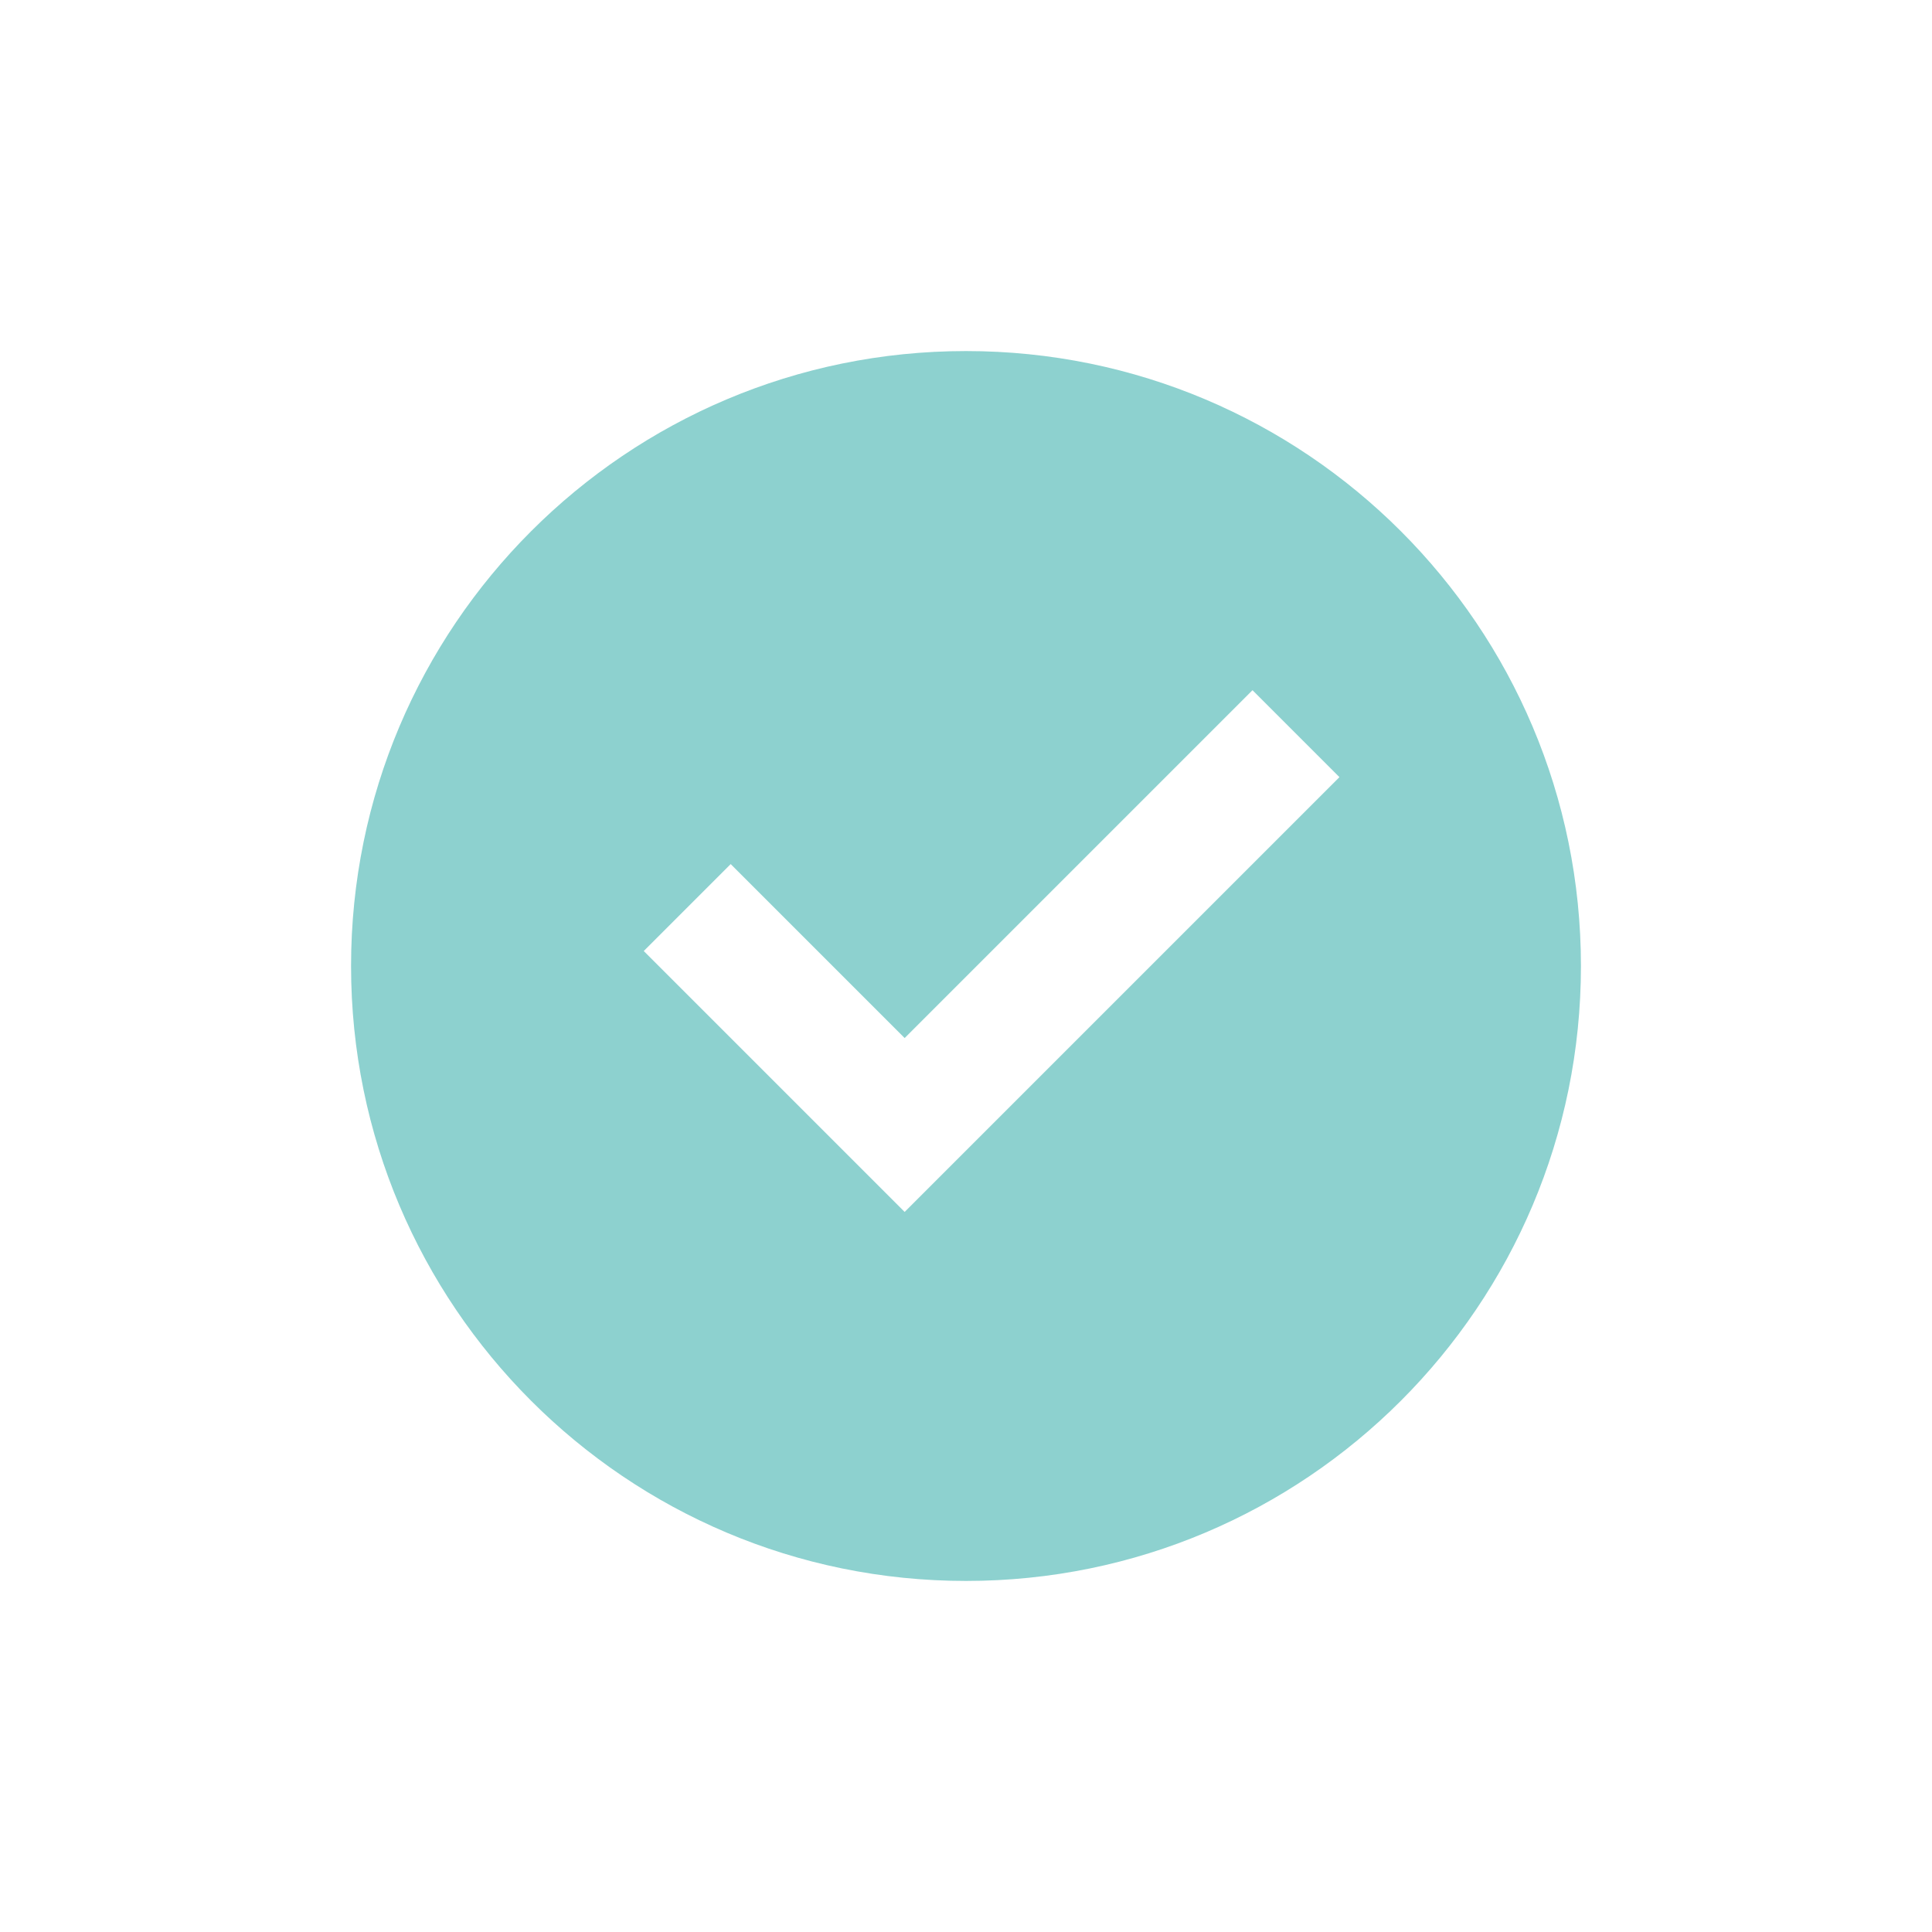
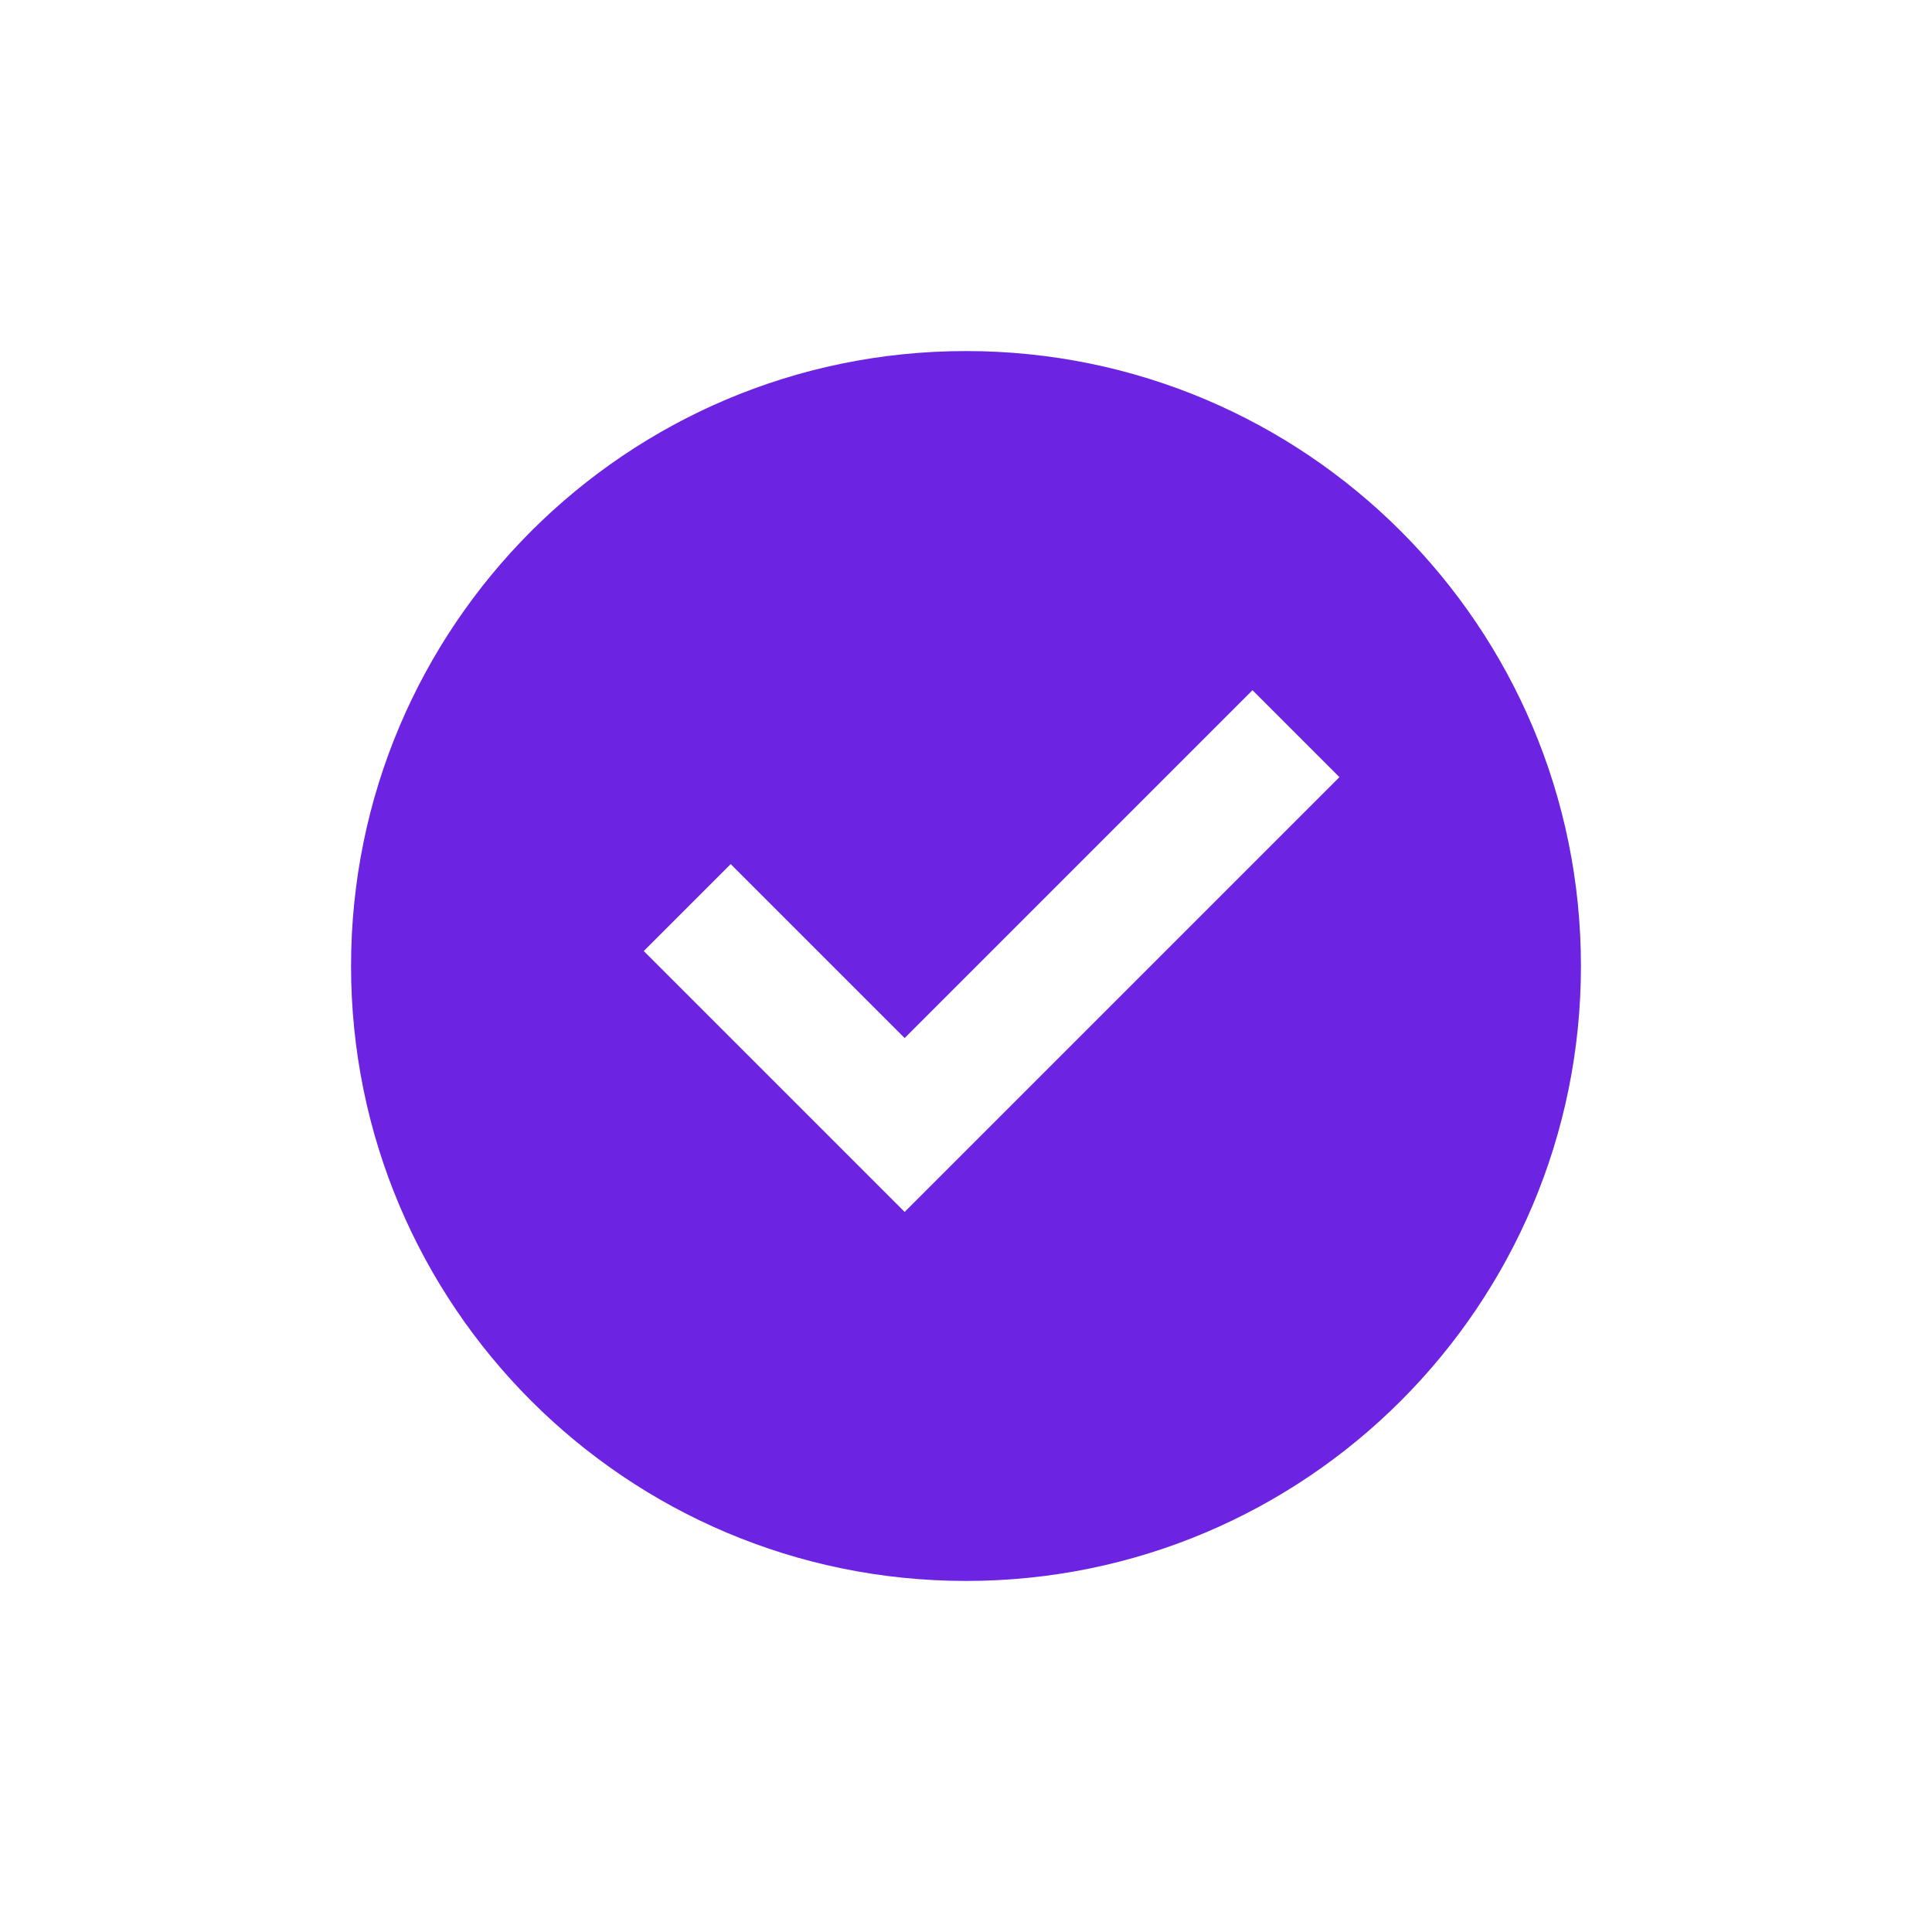
<svg xmlns="http://www.w3.org/2000/svg" width="24" height="24" viewBox="0 0 24 24" fill="none">
  <g id="fill/system/checkbox-circle-fill">
-     <path id="Vector" d="M12 19.639C7.781 19.639 4.361 16.219 4.361 12C4.361 7.781 7.781 4.361 12 4.361C16.219 4.361 19.639 7.781 19.639 12C19.639 16.219 16.219 19.639 12 19.639ZM11.238 15.055L16.639 9.654L15.559 8.574L11.238 12.895L9.077 10.734L7.997 11.814L11.238 15.055Z" fill="#8DD1CF" />
+     <path id="Vector" d="M12 19.639C7.781 19.639 4.361 16.219 4.361 12C4.361 7.781 7.781 4.361 12 4.361C16.219 4.361 19.639 7.781 19.639 12C19.639 16.219 16.219 19.639 12 19.639ZM11.238 15.055L16.639 9.654L15.559 8.574L11.238 12.895L9.077 10.734L7.997 11.814L11.238 15.055Z" fill="#6C23E2" />
  </g>
</svg>
